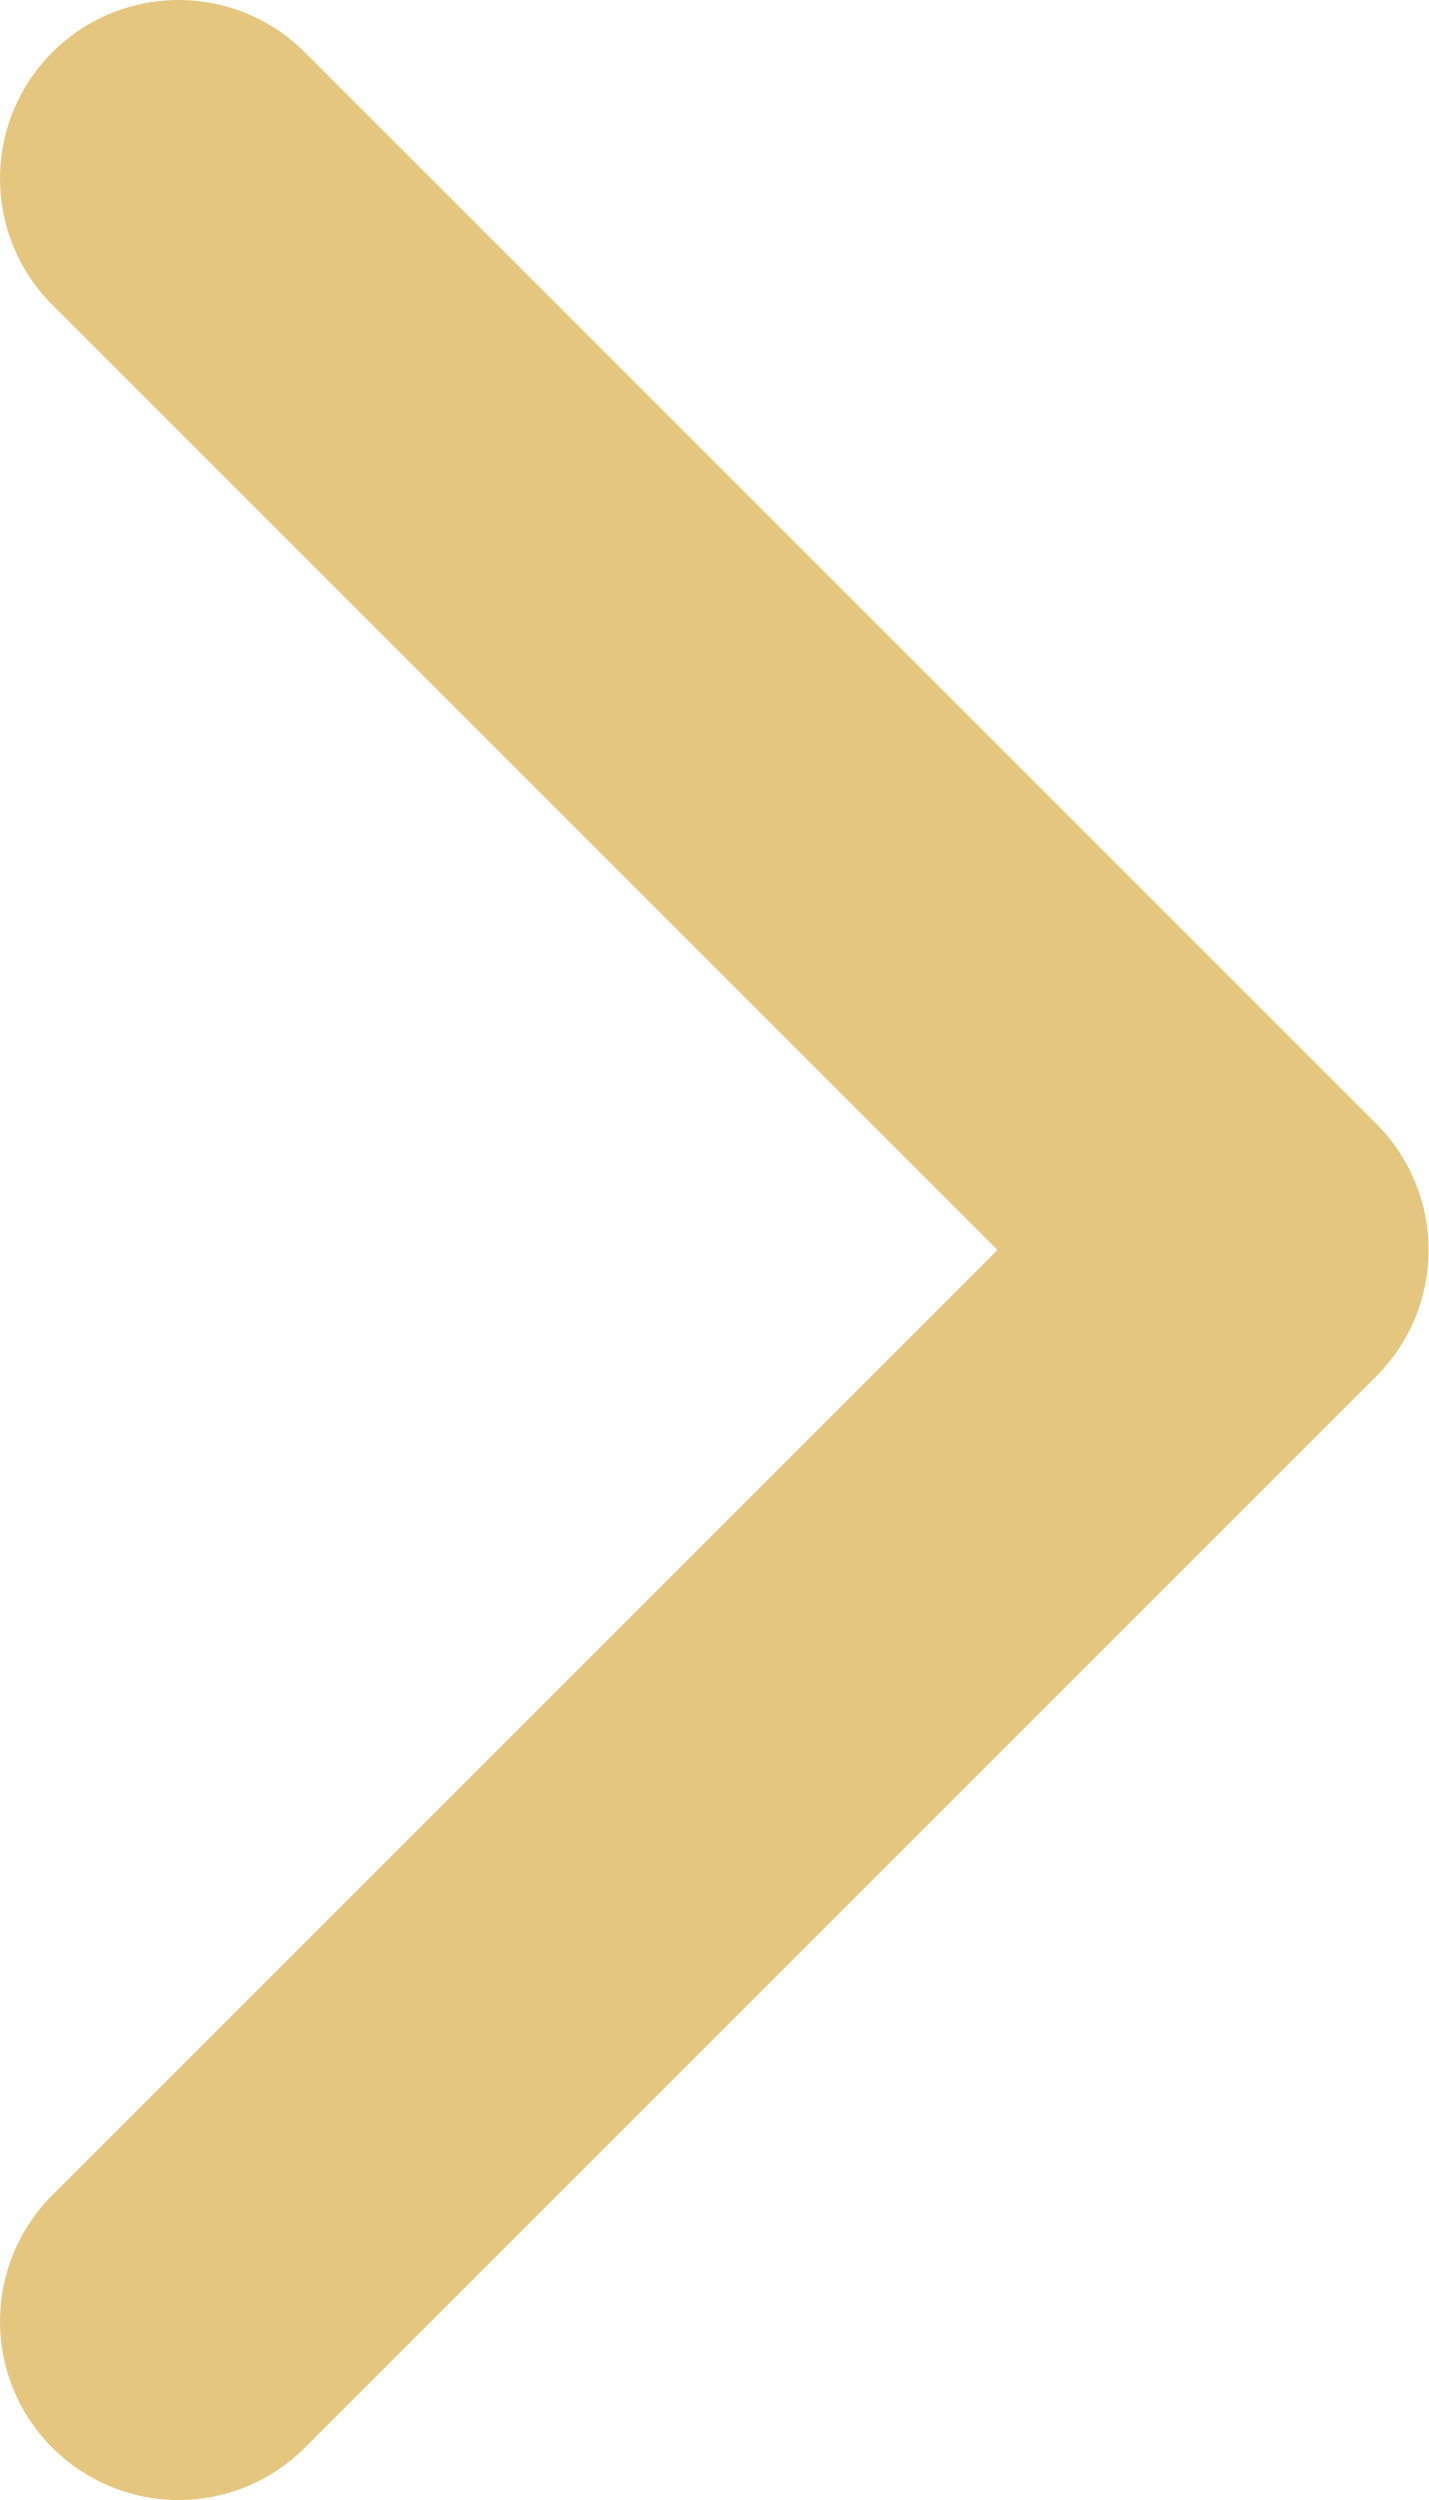
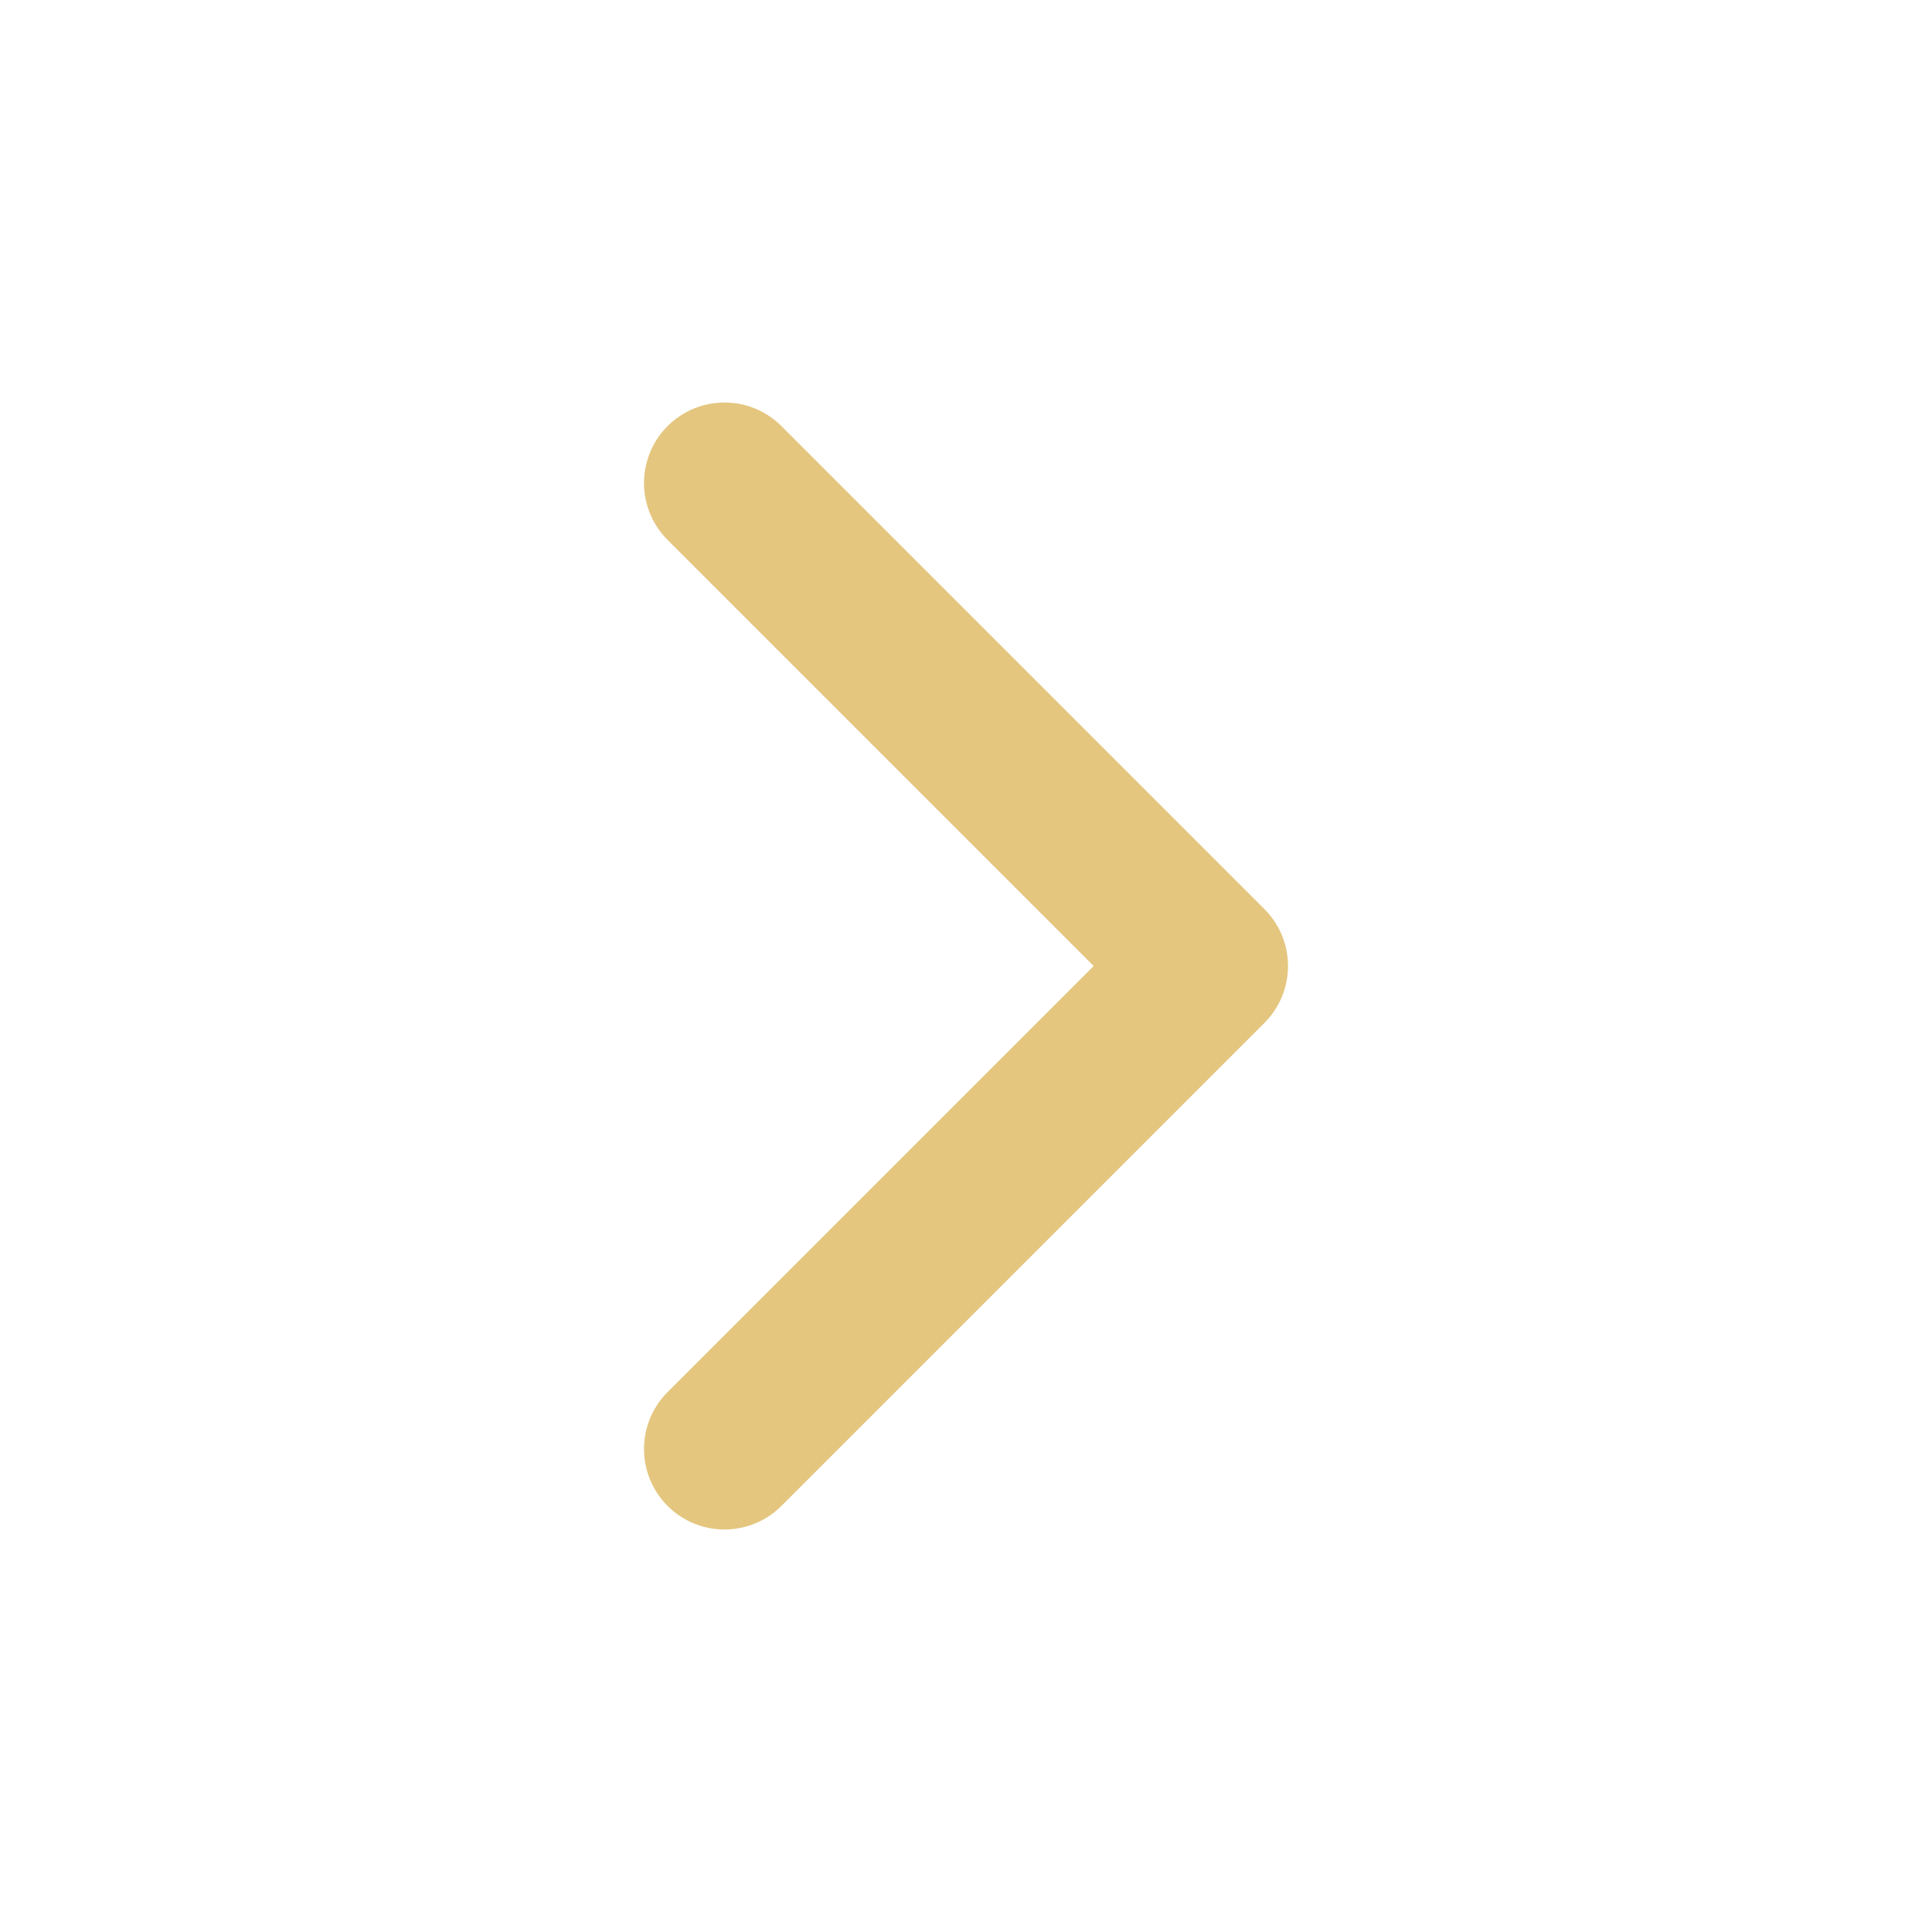
- <svg xmlns="http://www.w3.org/2000/svg" width="8" height="14" viewBox="0 0 8 14" fill="none">
-   <path d="M1 13L7 7L1 1" stroke="#E4C67F" stroke-width="2" stroke-linecap="round" stroke-linejoin="round" />
+ <svg xmlns="http://www.w3.org/2000/svg" width="24" height="24" viewBox="0 0 24 24" fill="none">
+   <path d="M9 18L15 12L9 6" stroke="#E4C67F" stroke-width="2" stroke-linecap="round" stroke-linejoin="round" />
</svg>
